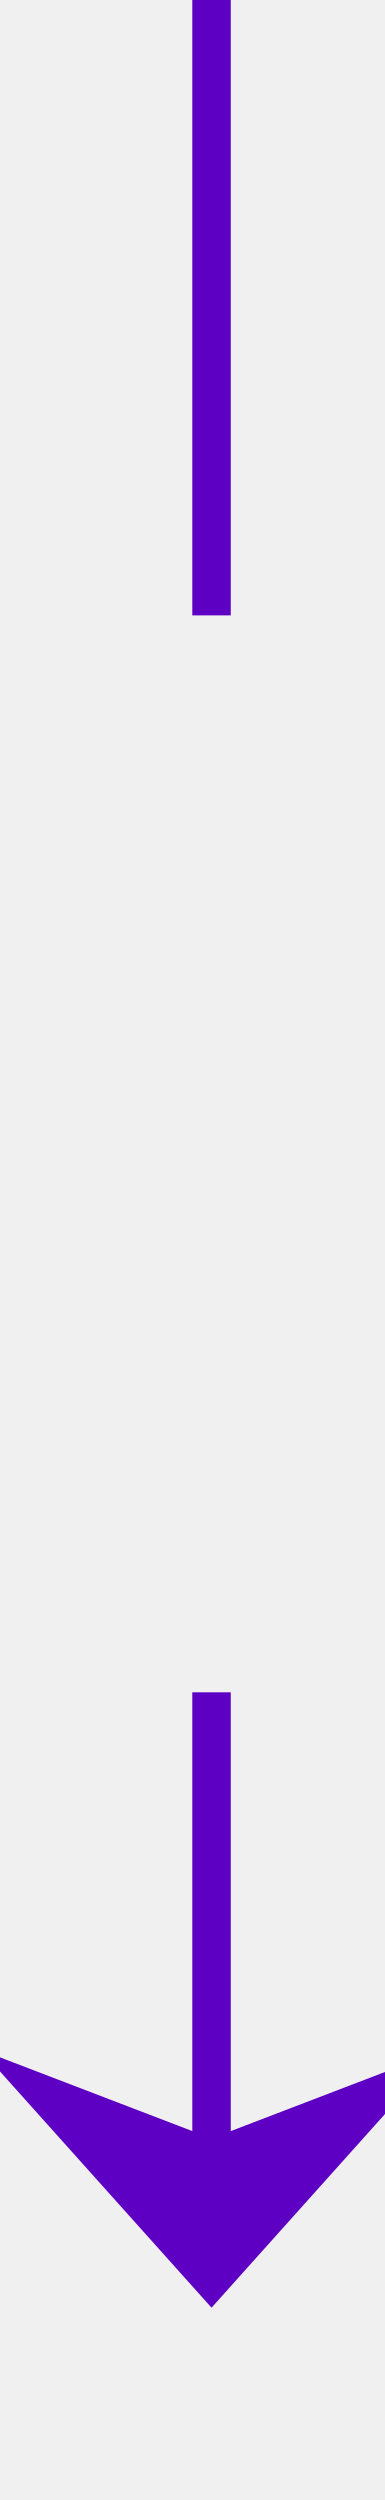
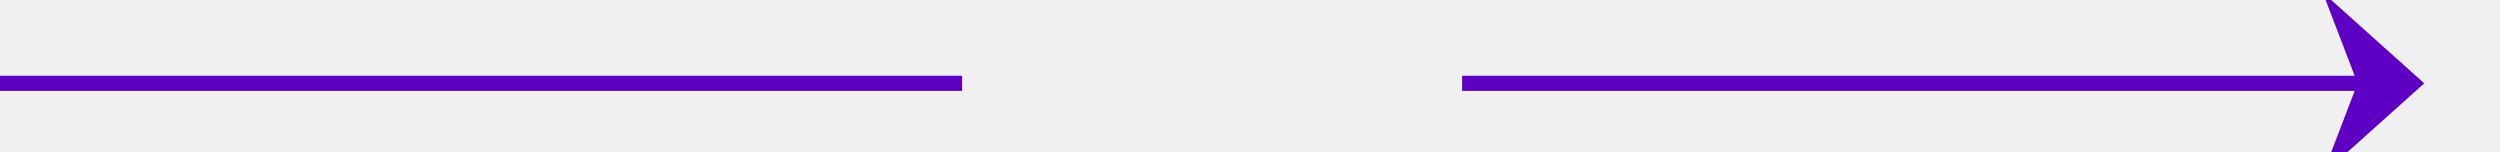
- <svg xmlns="http://www.w3.org/2000/svg" version="1.1" width="10px" height="65px" preserveAspectRatio="xMidYMin meet" viewBox="241 1975  8 65">
+ <svg xmlns="http://www.w3.org/2000/svg" version="1.1" width="165px" height="10px" preserveAspectRatio="xMinYMid meet" viewBox="325 1931  165 8">
  <defs>
-     <mask fill="white" id="clip37">
-       <path d="M 228.5 1991  L 261.5 1991  L 261.5 2019  L 228.5 2019  Z M 228.5 1975  L 261.5 1975  L 261.5 2051  L 228.5 2051  Z " fill-rule="evenodd" />
+     <mask fill="white" id="clip35">
+       <path d="M 388.5 1921  L 421.5 1921  L 421.5 1949  L 388.5 1949  Z M 325 1919  L 501 1919  L 501 1951  L 325 1951  Z " fill-rule="evenodd" />
    </mask>
  </defs>
-   <path d="M 245.5 1991  L 245.5 1975  M 245.5 2019  L 245.5 2034  " stroke-width="1" stroke="#5e00c3" fill="none" />
-   <path d="M 239.5 2028.3  L 245.5 2035  L 251.5 2028.3  L 245.5 2030.6  L 239.5 2028.3  Z " fill-rule="nonzero" fill="#5e00c3" stroke="none" mask="url(#clip37)" />
+   <path d="M 388.5 1935.5  L 325 1935.5  M 421.5 1935.5  L 484 1935.5  " stroke-width="1" stroke="#5e00c3" fill="none" />
+   <path d="M 478.3 1941.5  L 485 1935.5  L 478.3 1929.5  L 480.6 1935.5  L 478.3 1941.5  Z " fill-rule="nonzero" fill="#5e00c3" stroke="none" mask="url(#clip35)" />
</svg>
